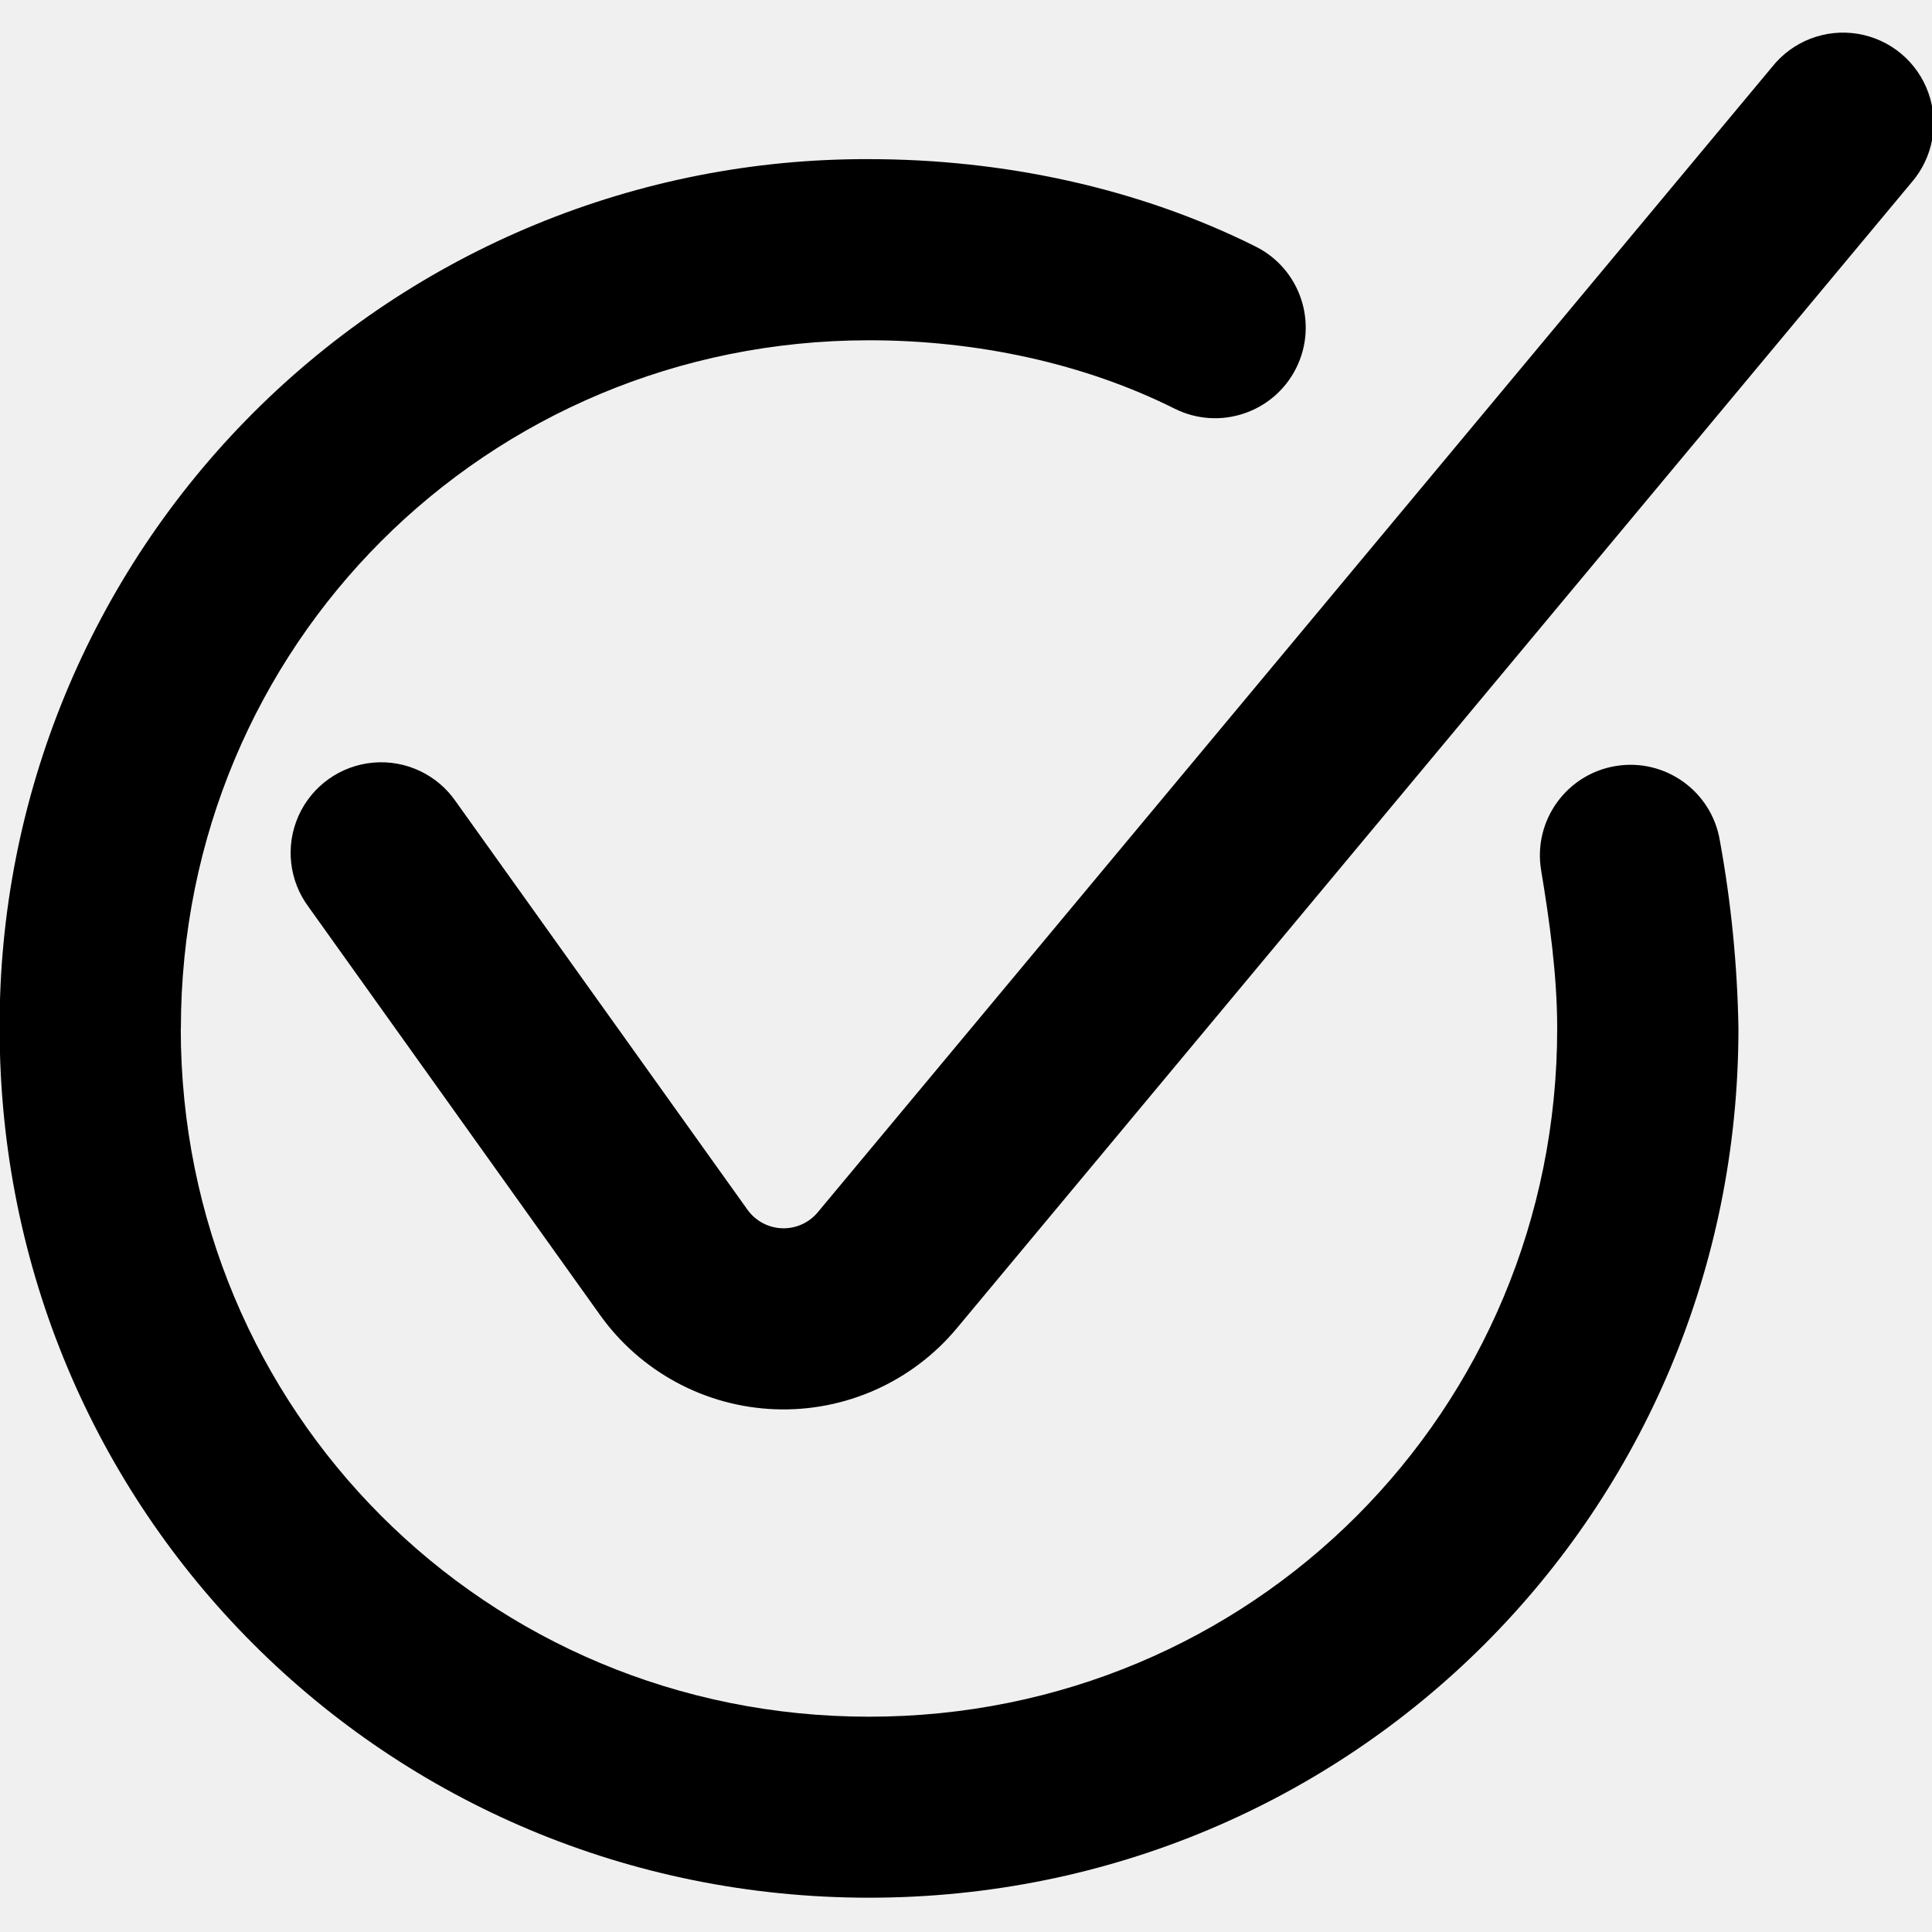
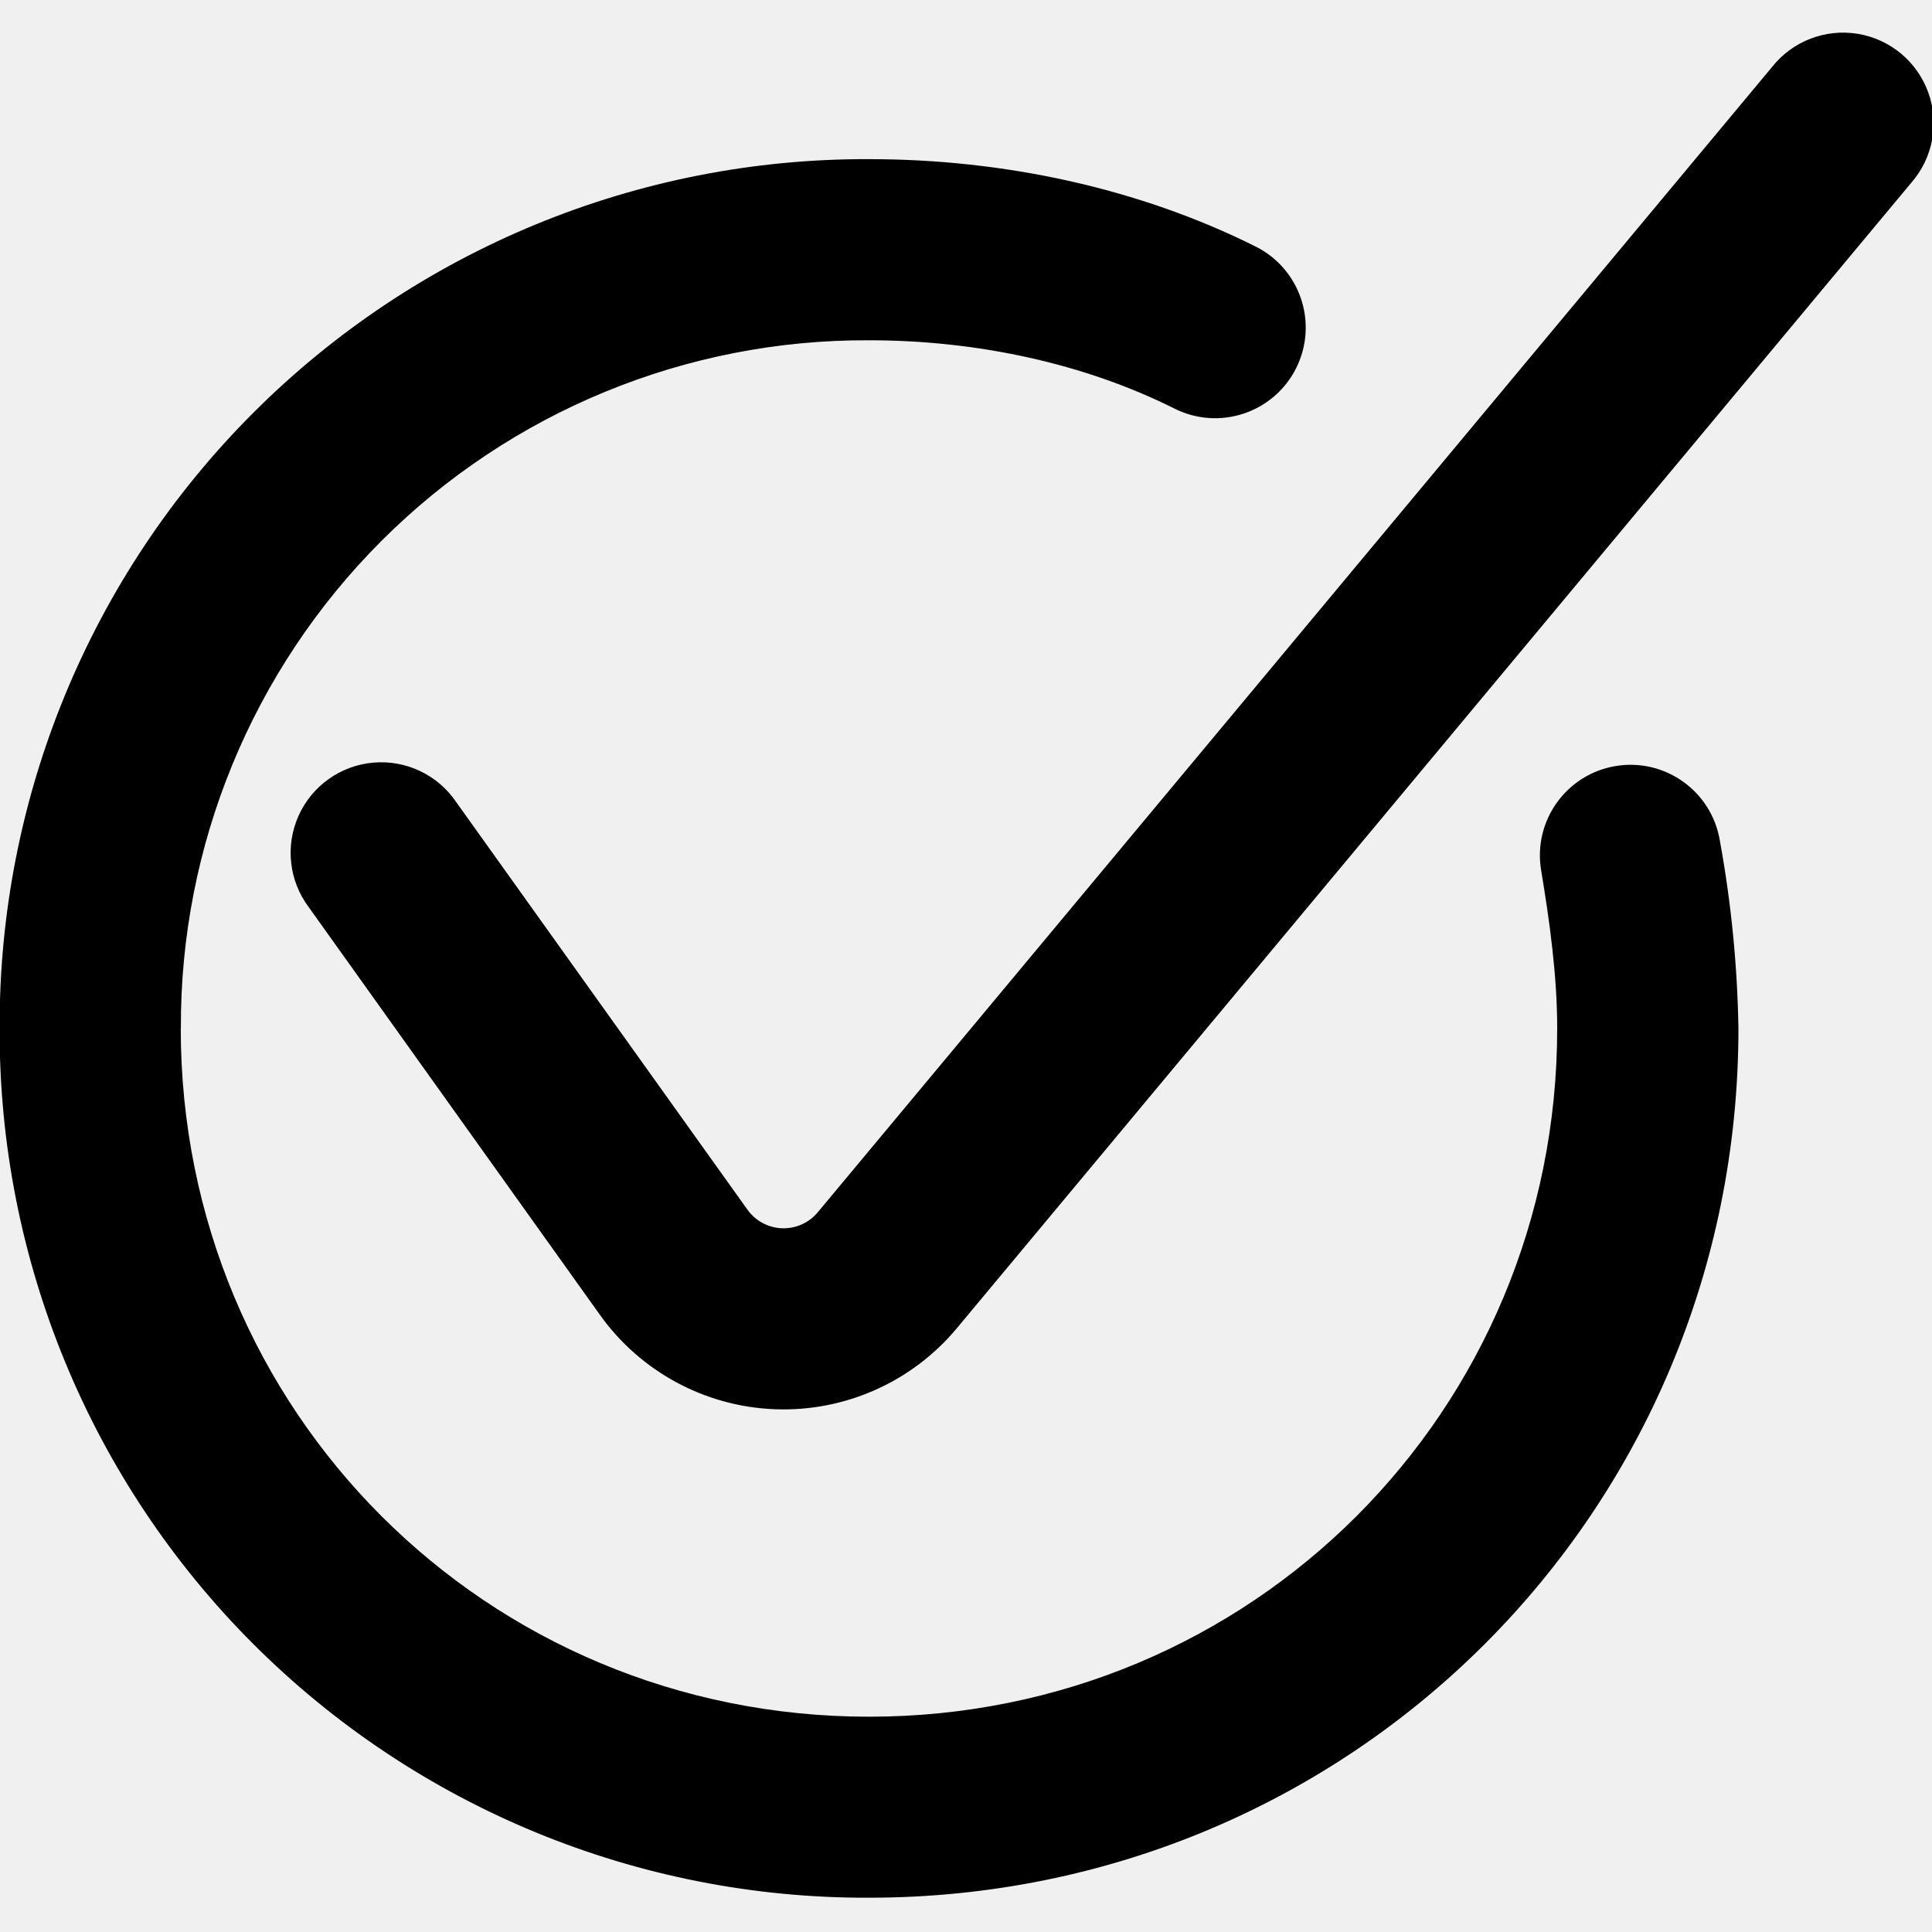
<svg xmlns="http://www.w3.org/2000/svg" width="16" height="16" viewBox="0 0 16 16" fill="none">
  <g clip-path="url(#clip0)">
-     <path fill-rule="evenodd" clip-rule="evenodd" d="M15.828 1.514a.75.75 0 1 0-1.152-.96L6.772 10.04a.368.368 0 0 1-.582-.022L3.777 6.641a.75.75 0 1 0-1.22.872l2.412 3.377a1.868 1.868 0 0 0 2.955.11l7.904-9.486zM1.498 8.517c0-3.168 2.53-5.699 5.699-5.699.9 0 1.787.194 2.53.566a.75.75 0 0 0 .672-1.342c-.976-.488-2.096-.724-3.202-.724a7.172 7.172 0 0 0-7.2 7.2c0 3.996 3.203 7.198 7.2 7.198 3.997 0 7.2-3.202 7.2-7.199a9.54 9.54 0 0 0-.154-1.556.75.75 0 1 0-1.48.246c.07.422.133.873.133 1.31 0 3.169-2.53 5.7-5.699 5.7s-5.7-2.531-5.7-5.7z" fill="#000" />
+     <path fill-rule="evenodd" clip-rule="evenodd" d="M15.828 1.514a.75.75 0 1 0-1.152-.96L6.772 10.04a.368.368 0 0 1-.582-.022L3.777 6.641a.75.75 0 1 0-1.22.872l2.412 3.377a1.868 1.868 0 0 0 2.955.11l7.904-9.486zM1.498 8.517a5.672 5.672 0 0 1 5.699-5.699c.9 0 1.787.194 2.53.566a.75.75 0 0 0 .672-1.342c-.976-.488-2.096-.724-3.202-.724a7.172 7.172 0 0 0-7.2 7.2 7.173 7.173 0 0 0 7.2 7.198c3.997 0 7.2-3.202 7.2-7.199a9.54 9.54 0 0 0-.154-1.556.75.75 0 1 0-1.48.246c.07.422.133.873.133 1.31 0 3.169-2.53 5.7-5.699 5.7s-5.7-2.531-5.7-5.7z" fill="#000" />
  </g>
  <defs>
    <clipPath id="clip0">
      <path fill="#fff" d="M0 0h16v16H0z" />
    </clipPath>
  </defs>
</svg>
